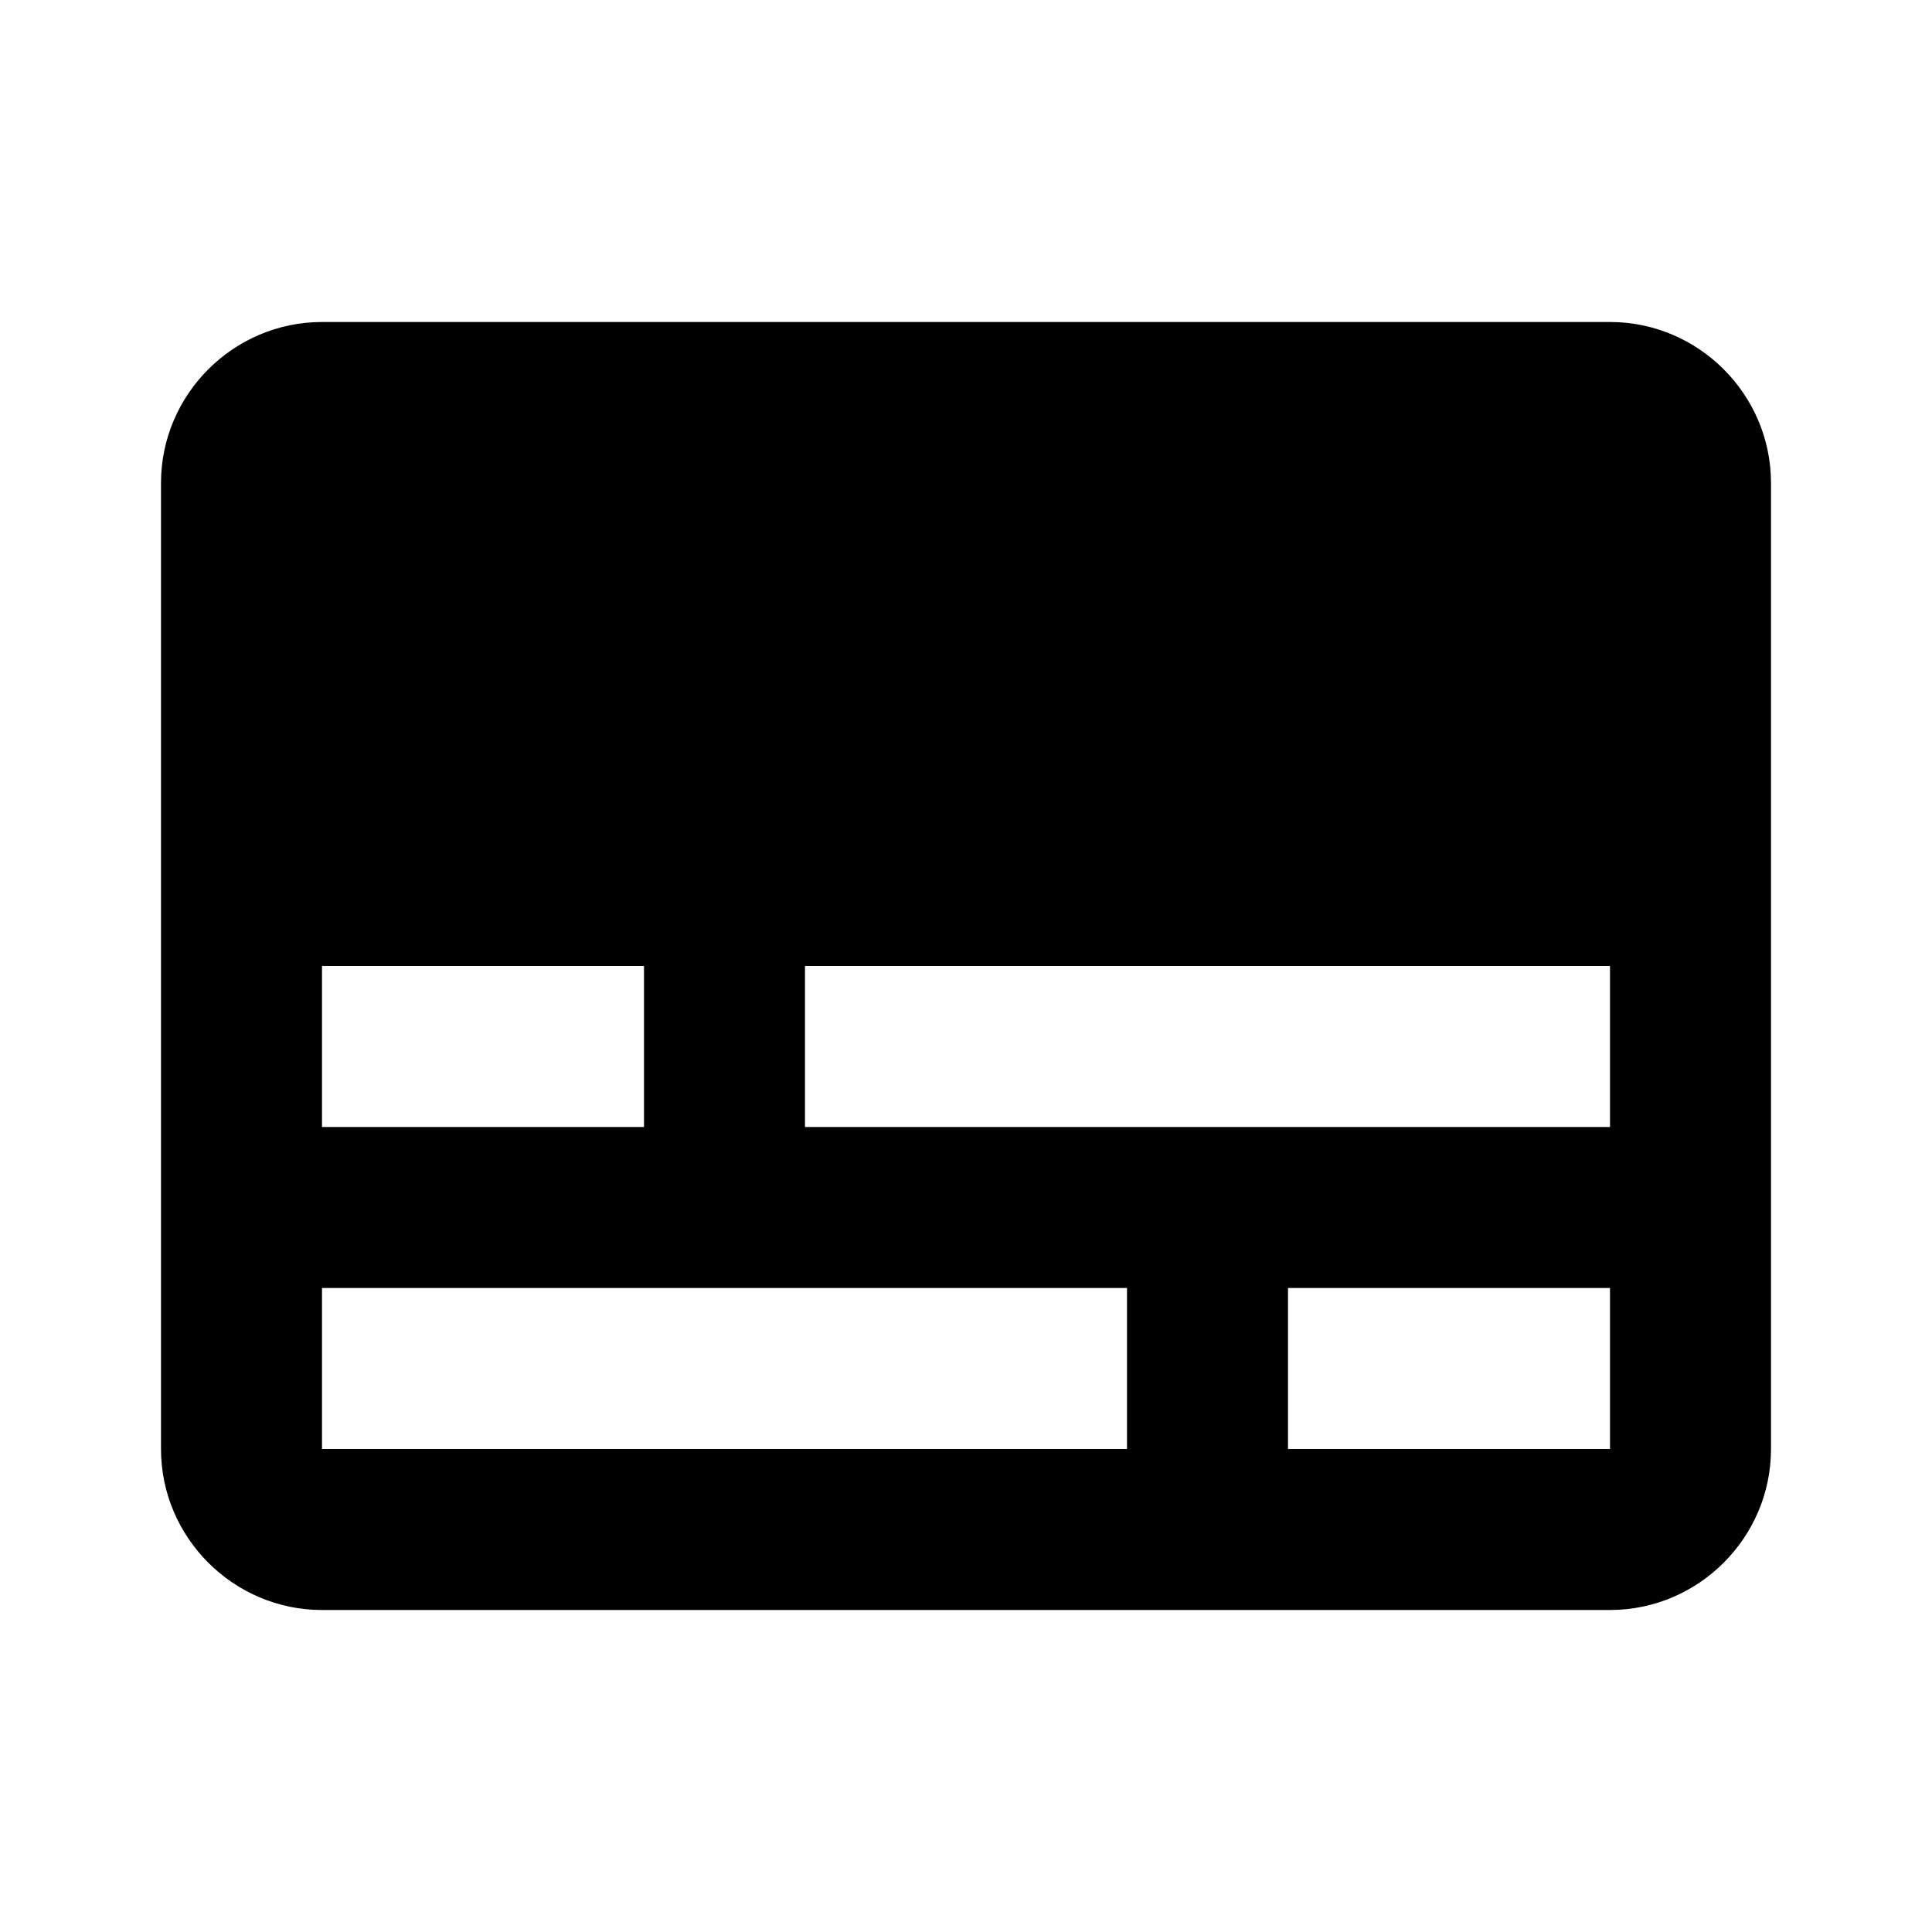
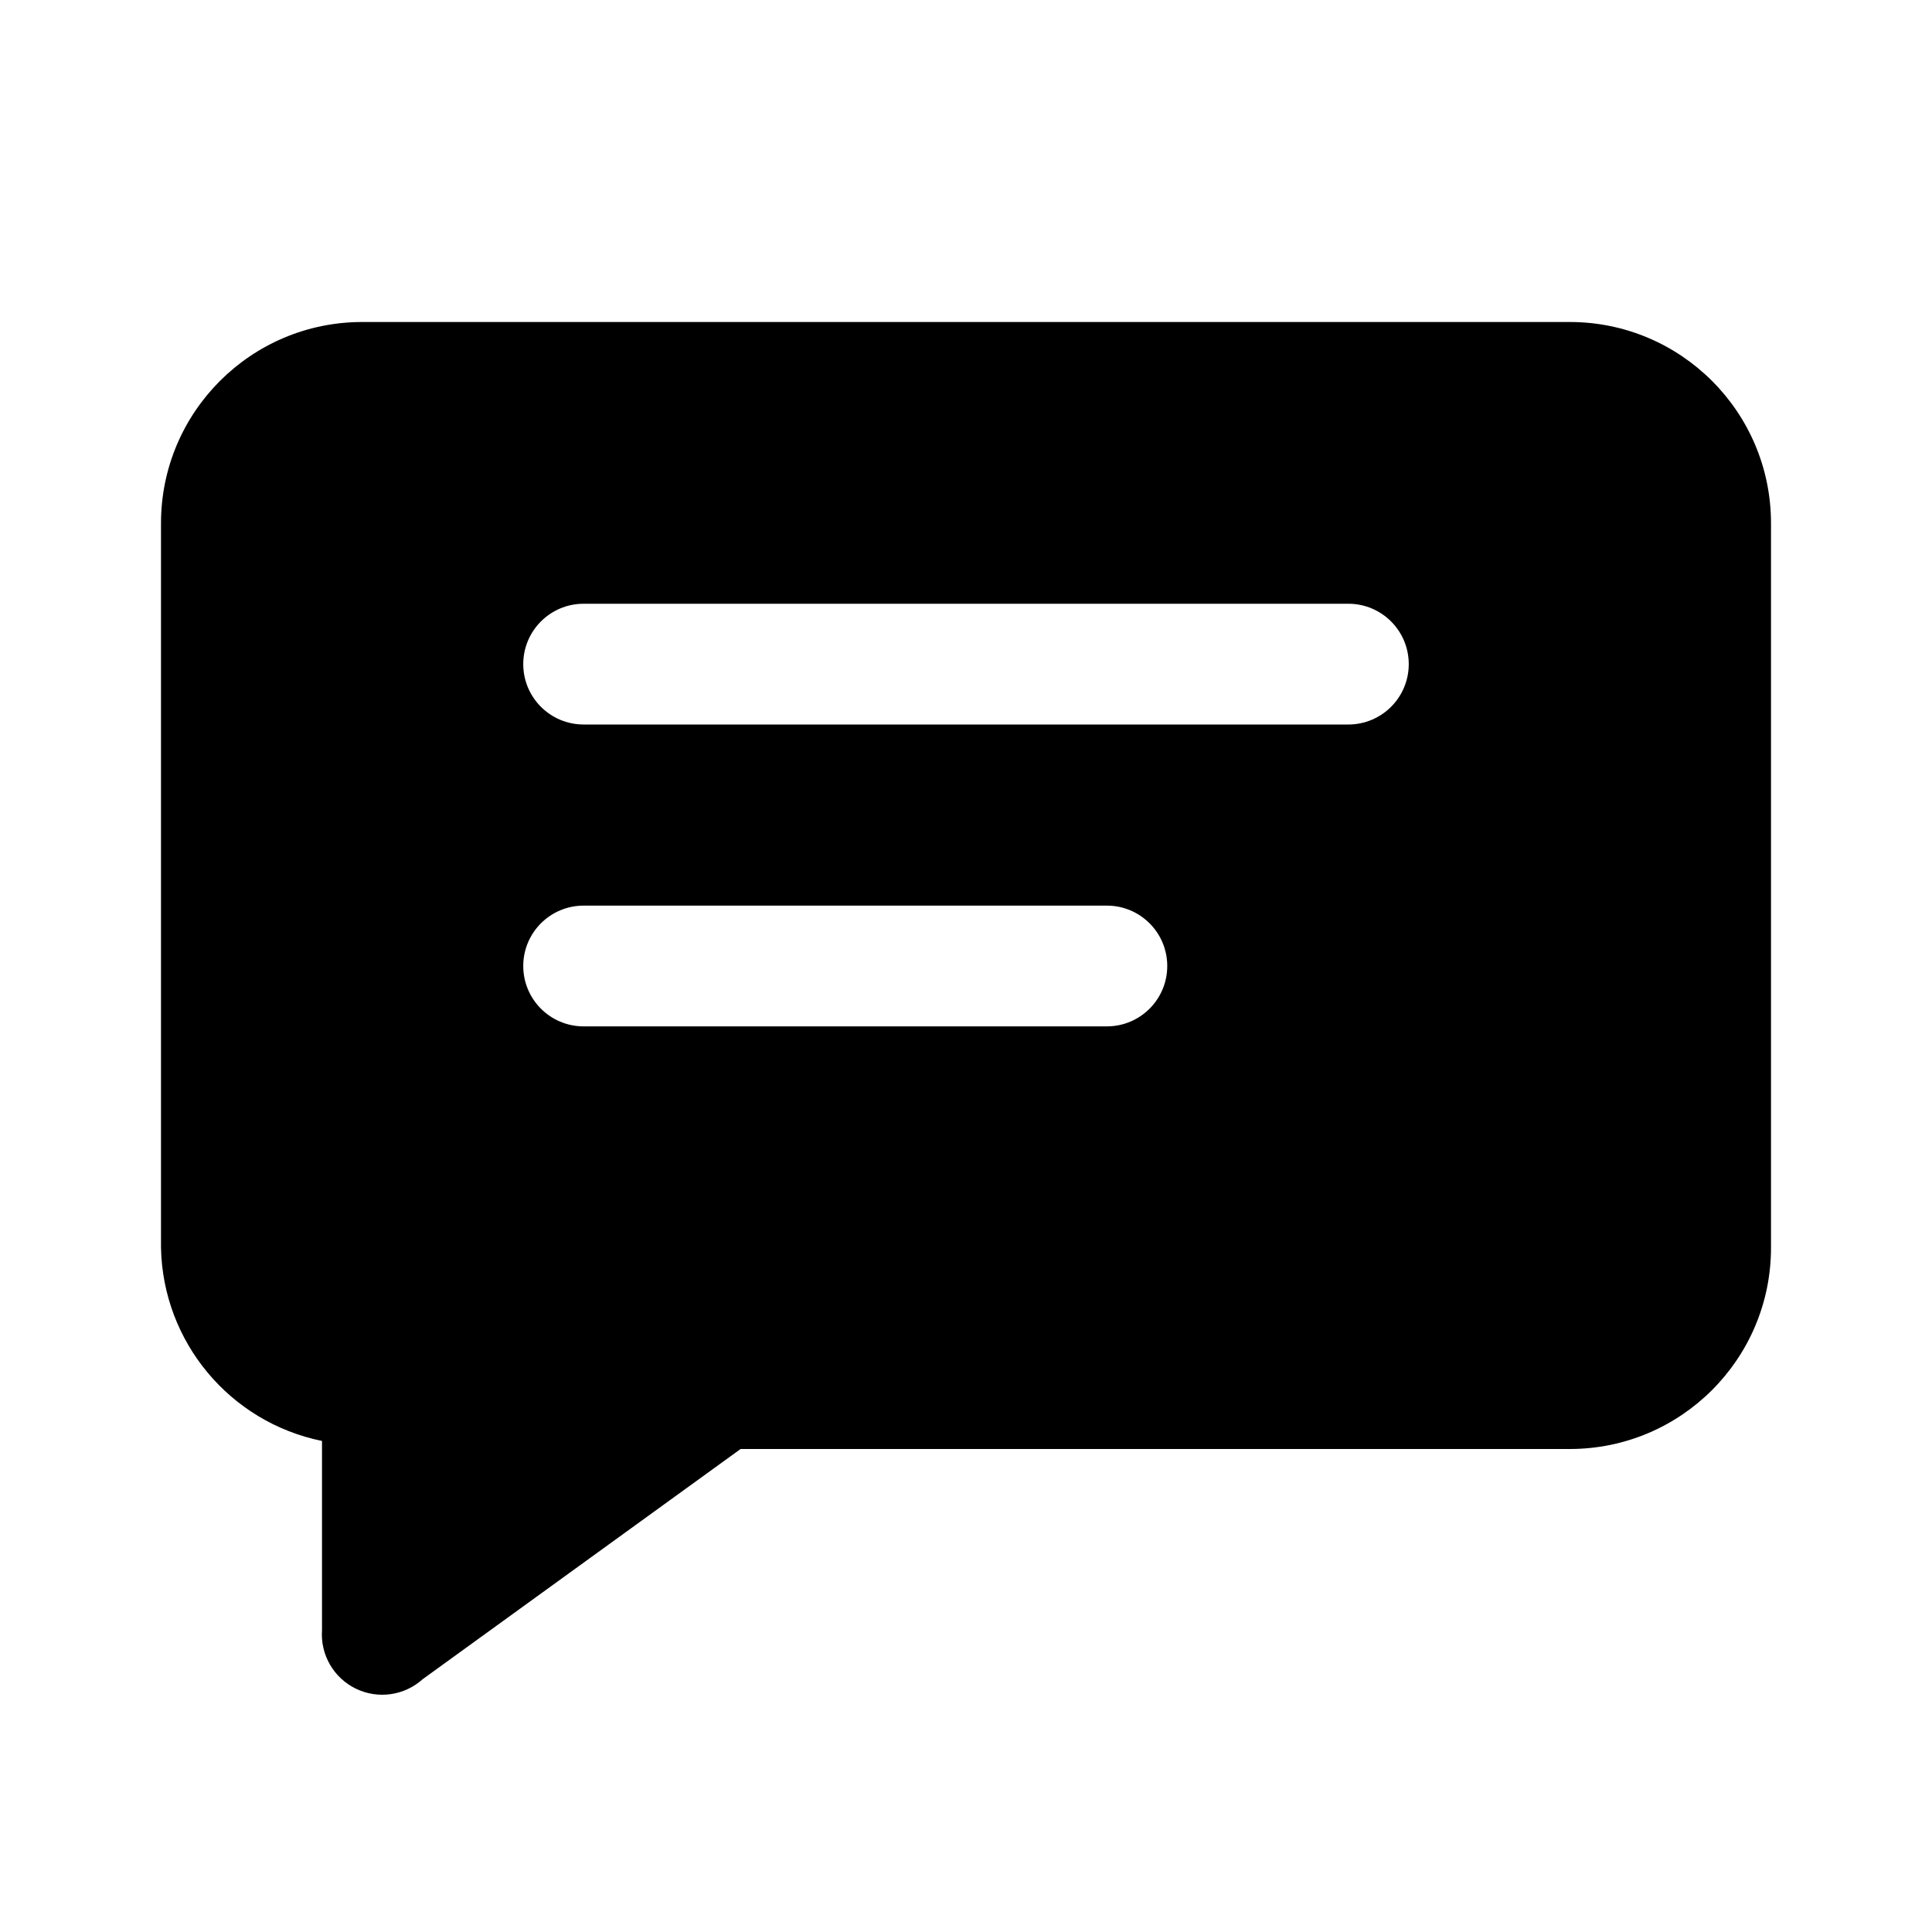
- <svg xmlns="http://www.w3.org/2000/svg" viewBox="0 0 24 24">
-   <path d="M20,4L4,4c-1.1,0 -2,0.9 -2,2v12c0,1.1 0.9,2 2,2h16c1.1,0 2,-0.9 2,-2L22,6c0,-1.1 -0.9,-2 -2,-2zM4,12h4v2L4,14v-2zM14,18L4,18v-2h10v2zM20,18h-4v-2h4v2zM20,14L10,14v-2h10v2z" />
+ <svg xmlns="http://www.w3.org/2000/svg" viewBox="0 0 24 24" fill="currentColor">
+   <path fill-rule="evenodd" d="M4.5 4h15A2.5 2.5 0 0 1 22 6.5v9A2.5 2.5 0 0 1 19.5 18H9.2l-3.95 2.86A.75.75 0 0 1 4 20.25V17.9A2.5 2.5 0 0 1 2 15.5v-9A2.5 2.5 0 0 1 4.5 4Zm2 4.25a.75.75 0 0 1 .75-.75h9.5a.75.75 0 0 1 0 1.5h-9.5a.75.75 0 0 1-.75-.75Zm0 3.75a.75.75 0 0 1 .75-.75h6.5a.75.75 0 0 1 0 1.5h-6.5A.75.75 0 0 1 6.5 12Z" />
</svg>
